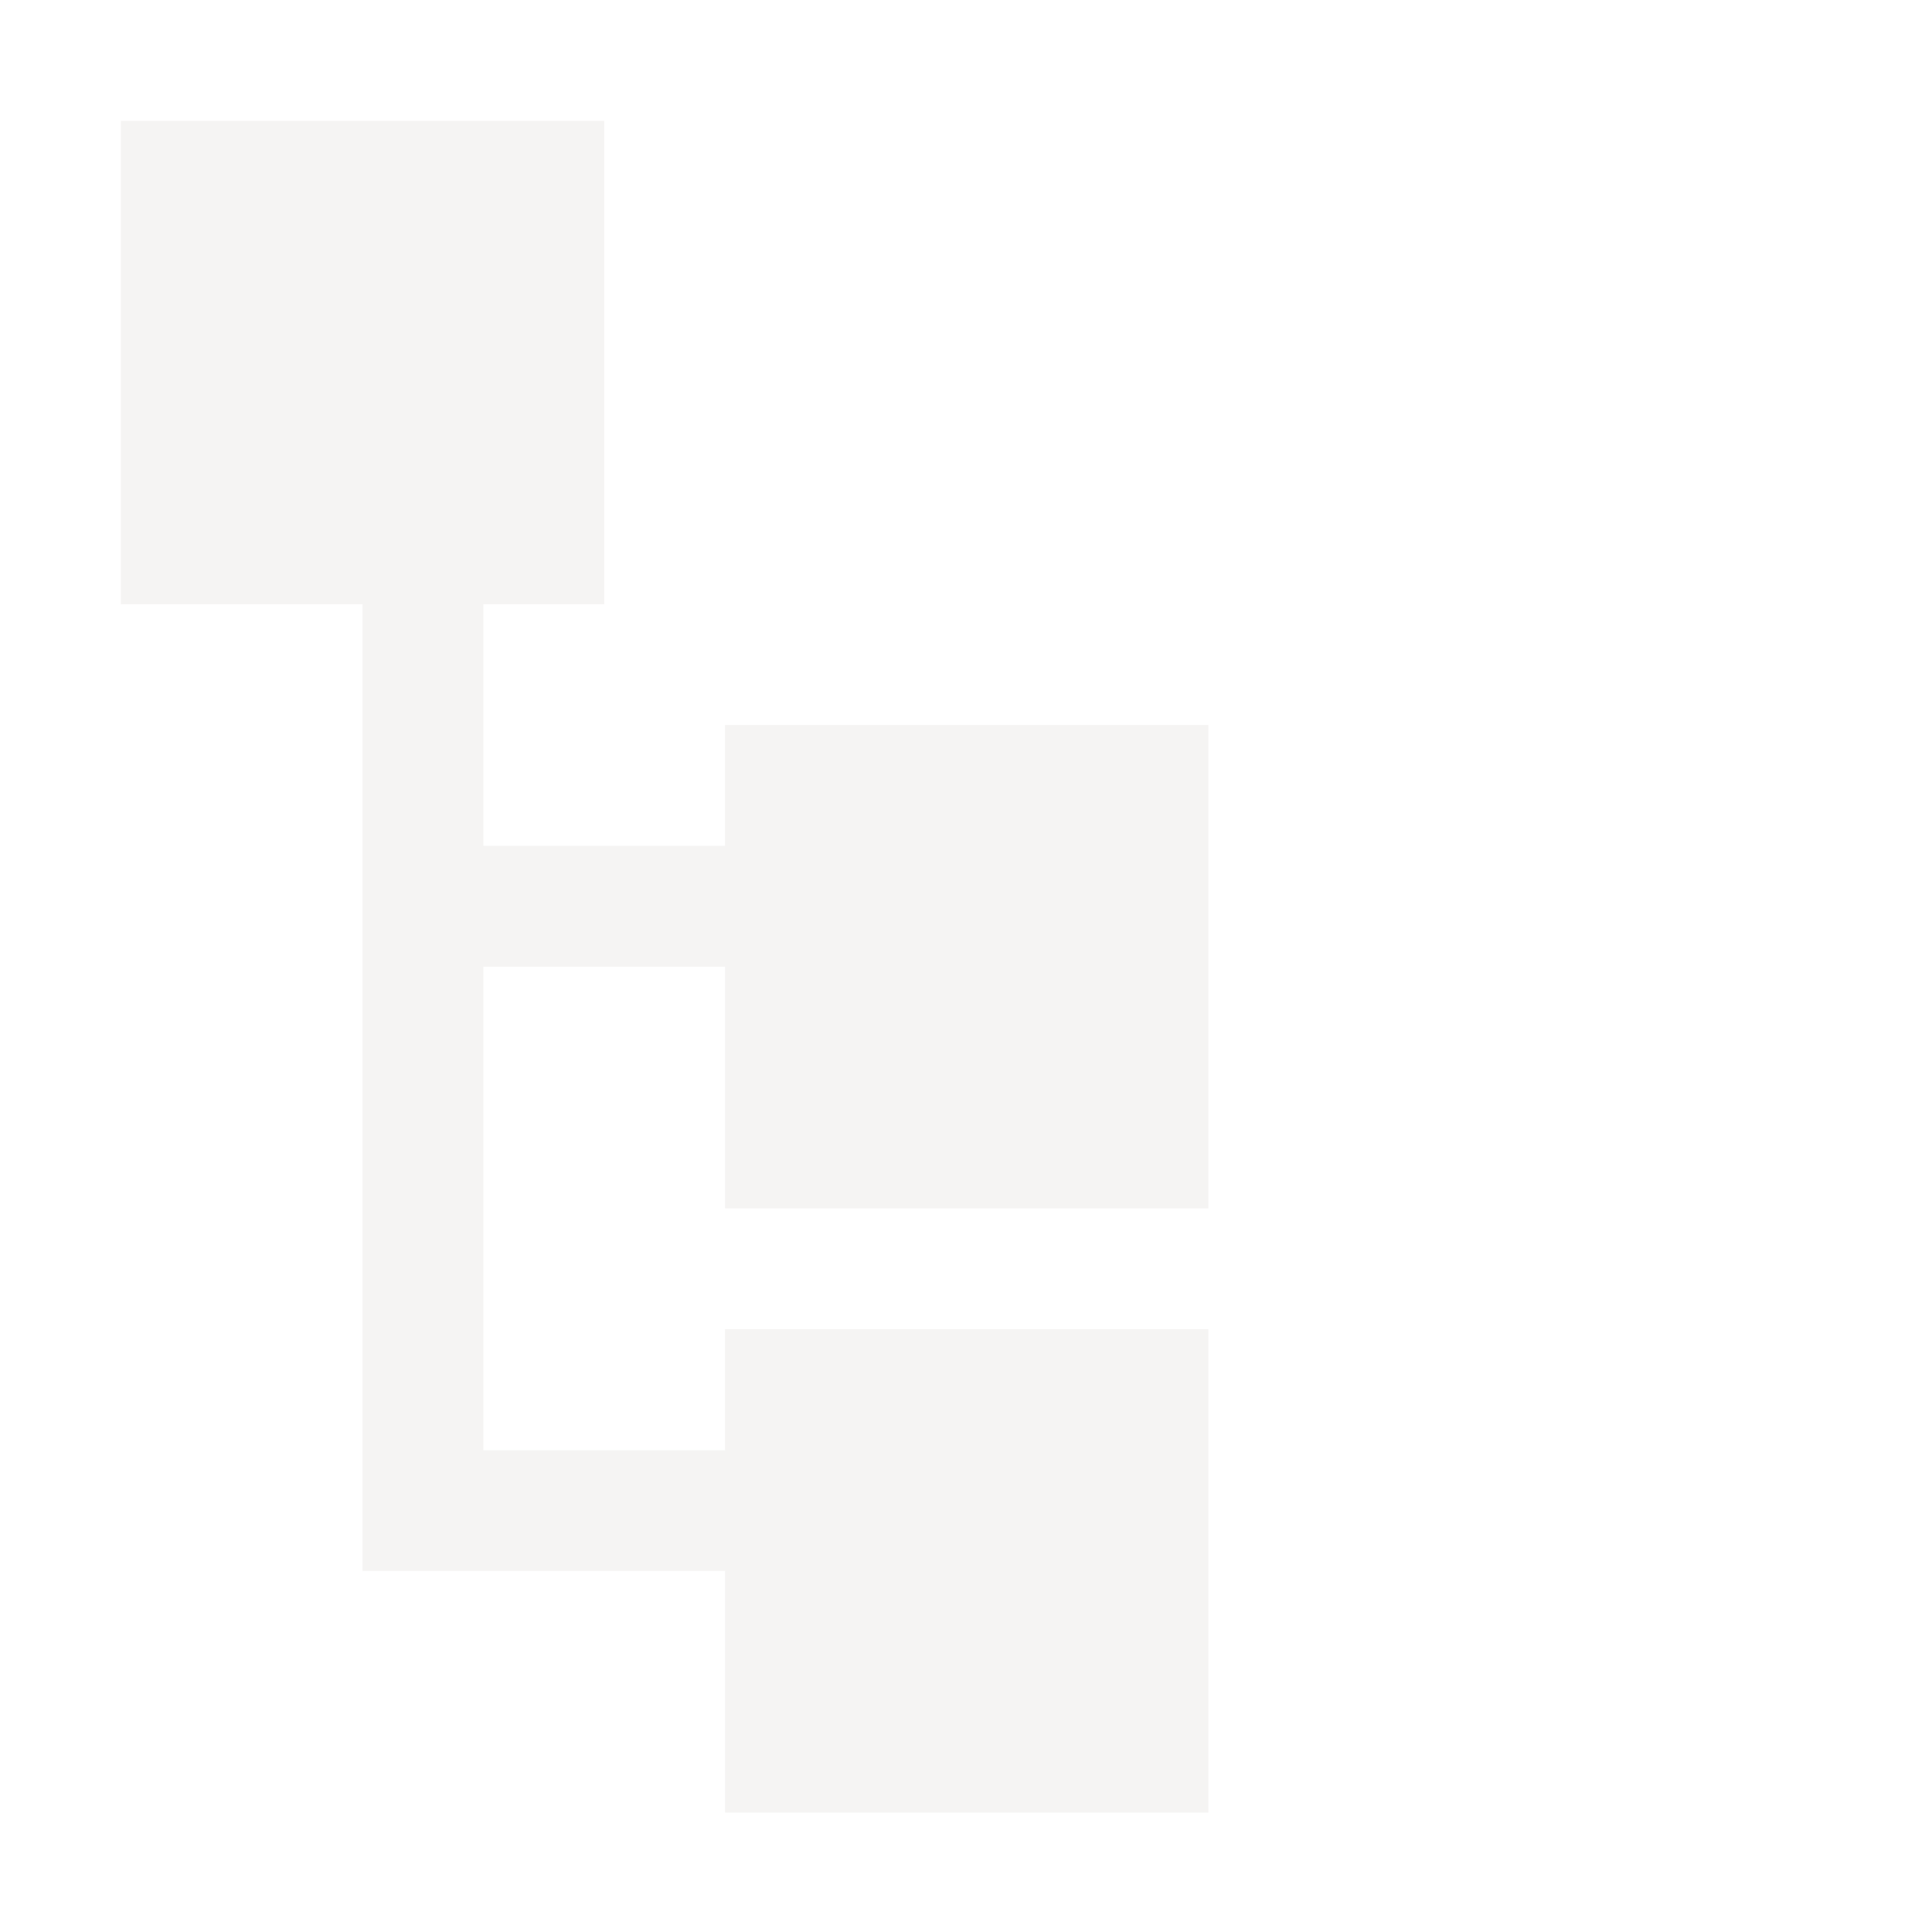
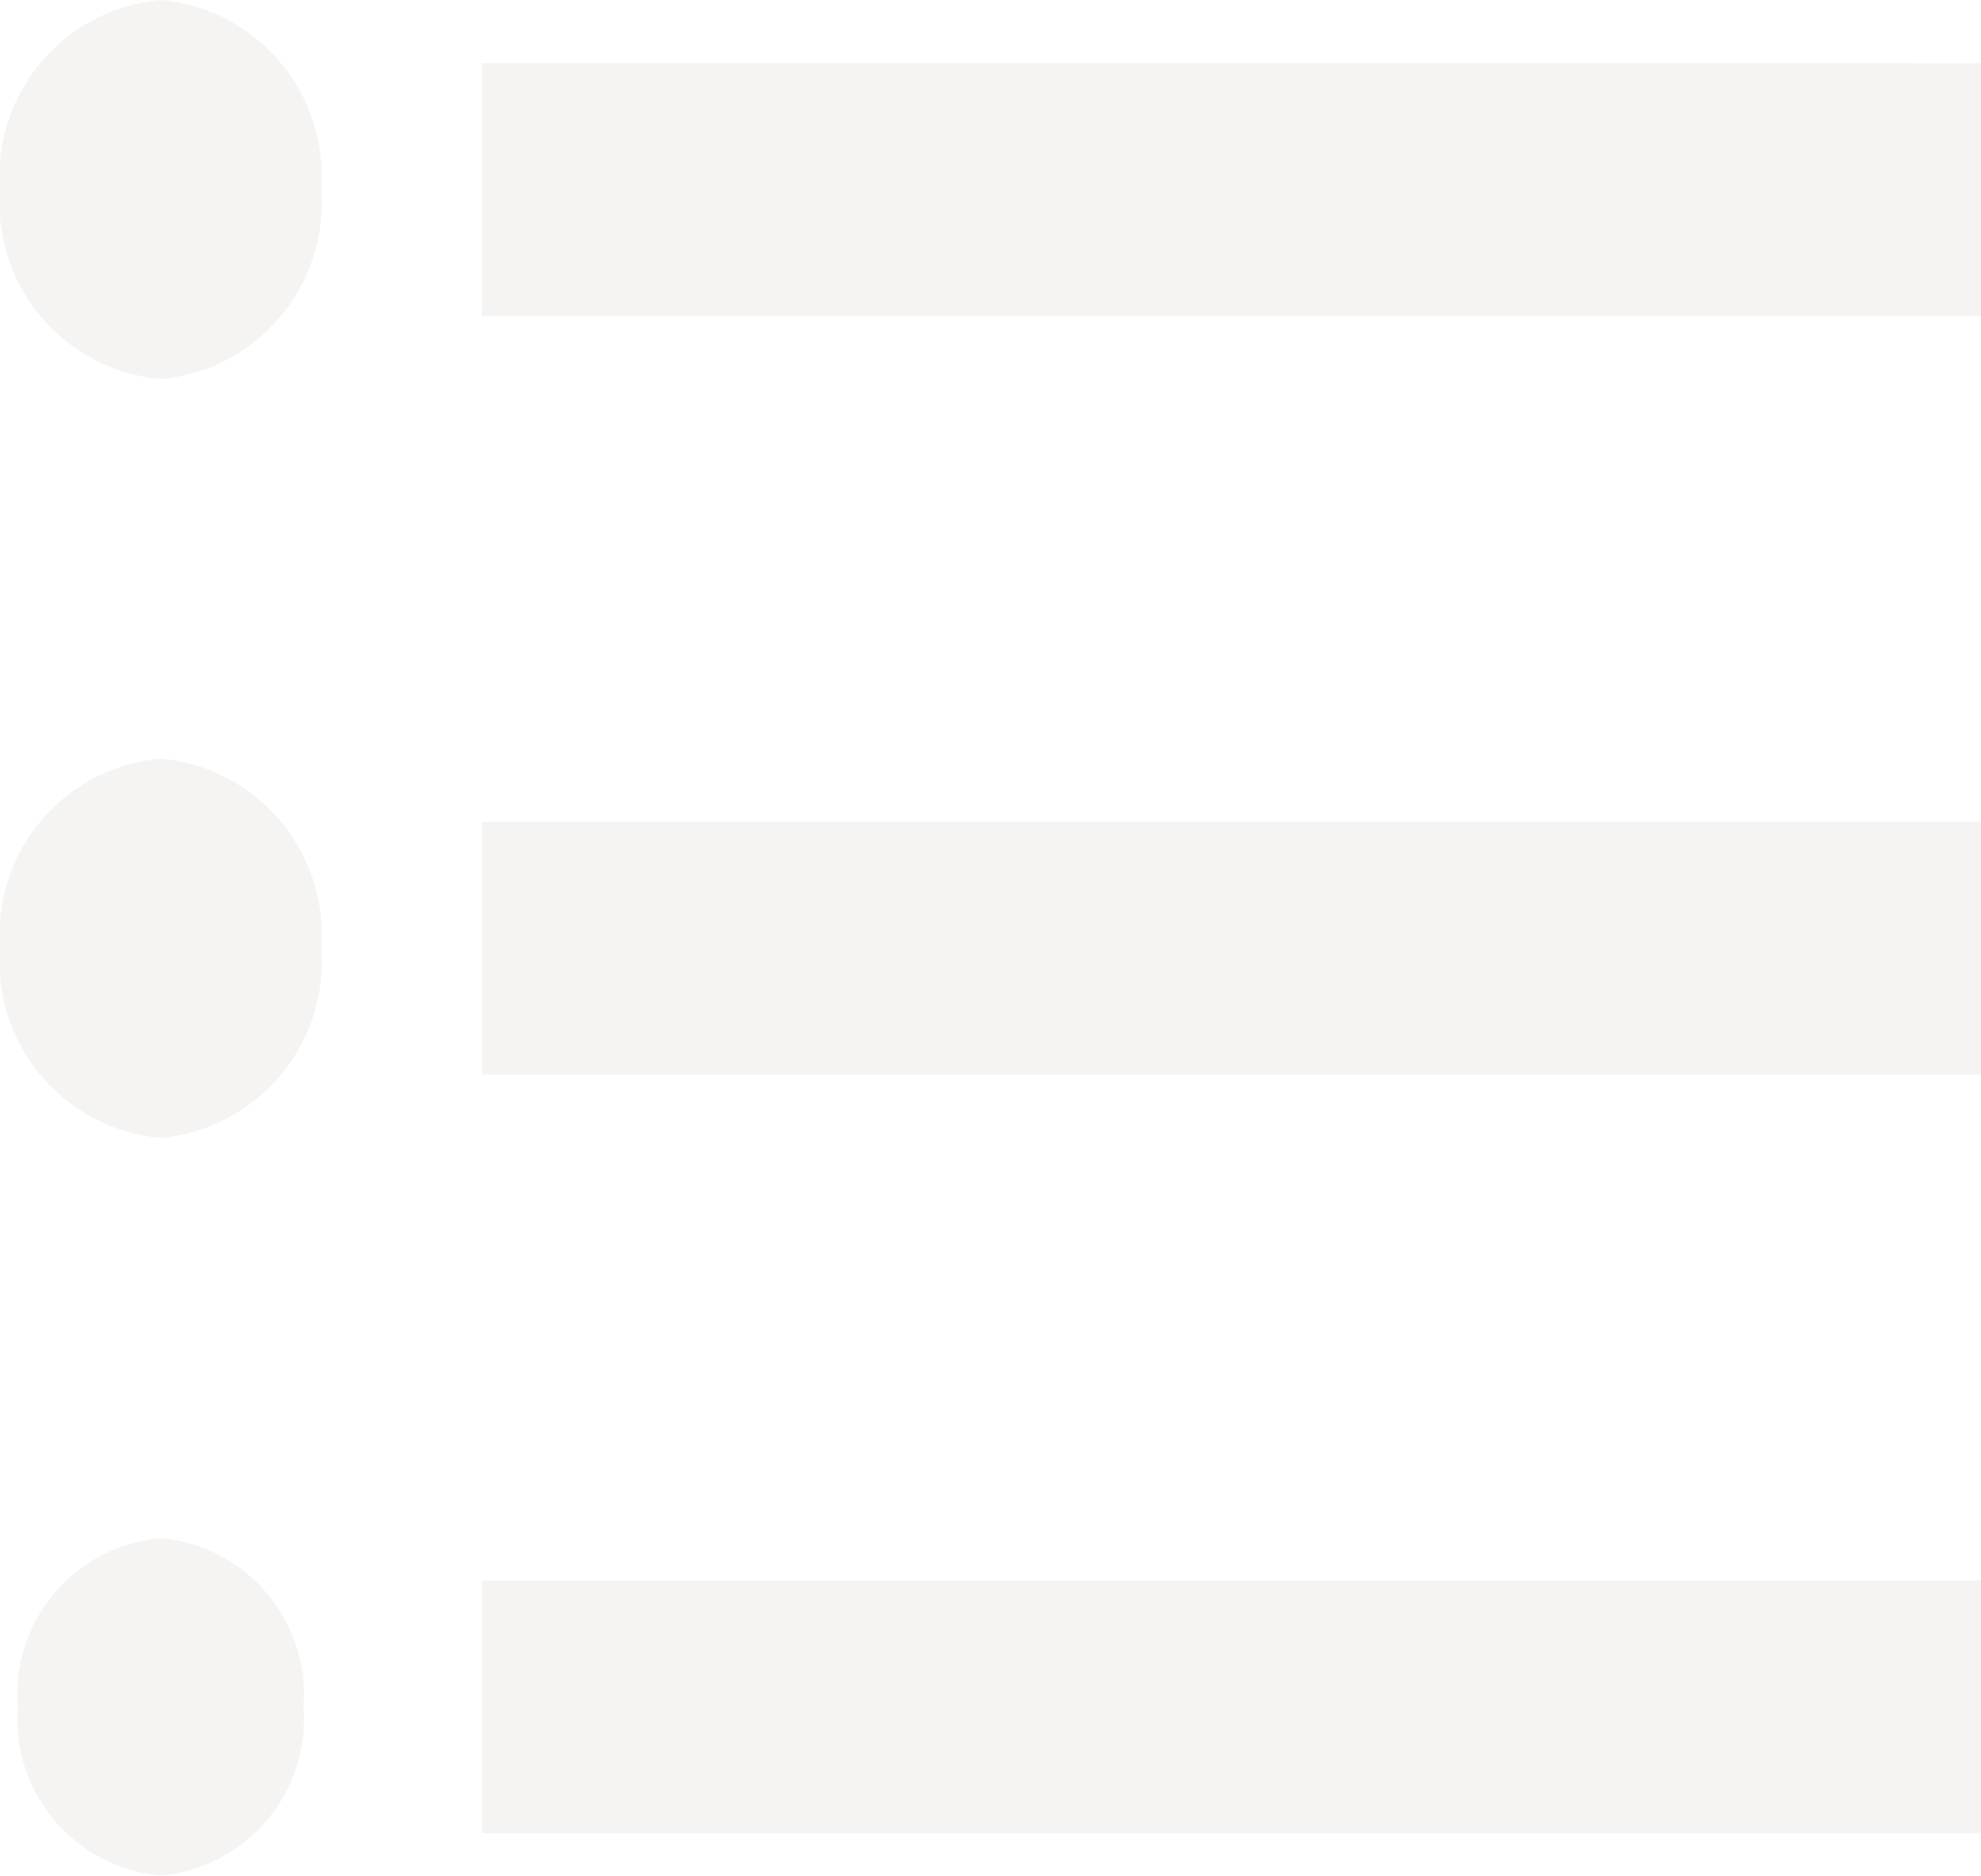
- <svg xmlns="http://www.w3.org/2000/svg" id="iconfinder_category_103432" width="42" height="42" viewBox="0 0 42 42">
-   <g id="background">
-     <rect id="Rectangle_20" data-name="Rectangle 20" width="42" height="42" fill="none" />
-   </g>
-   <g id="category" transform="translate(2.627 2.627)">
-     <path id="Path_27" data-name="Path 27" d="M25.642,25.642V15.134H15.134v2.627H9.881V12.508h2.627V2H2V12.508H7.254V33.523h7.881v5.254H25.642V28.269H15.134V30.9H9.881V20.388h5.254v5.254Z" transform="translate(-2 -2)" fill="#f5f4f3" />
+ <svg xmlns="http://www.w3.org/2000/svg" width="100%" height="100%" viewBox="0 0 35.006 33.151">
+   <g transform="translate(4.797 3.505)">
+     <path d="M7.838,22.408A3.123,3.123,0,0,0,5,25.76a3.123,3.123,0,0,0,2.838,3.352,3.123,3.123,0,0,0,2.838-3.352A3.123,3.123,0,0,0,7.838,22.408ZM7.838,9A3.123,3.123,0,0,0,5,12.352,3.123,3.123,0,0,0,7.838,15.7a3.123,3.123,0,0,0,2.838-3.352A3.123,3.123,0,0,0,7.838,9Zm0,27.184a2.783,2.783,0,0,0-2.526,2.983,2.783,2.783,0,0,0,2.526,2.983,2.783,2.783,0,0,0,2.526-2.983A2.783,2.783,0,0,0,7.838,36.184ZM13.515,41.4H40.006V36.933H13.515Zm0-13.408H40.006V23.525H13.515Zm0-17.877v4.469H40.006V10.117Z" transform="translate(-9.797 -12.505)" fill="#f5f4f3" />
+     <path d="M0,0H27.008V31.388H0Z" transform="translate(-2.384 -1.742)" fill="none" />
  </g>
</svg>
